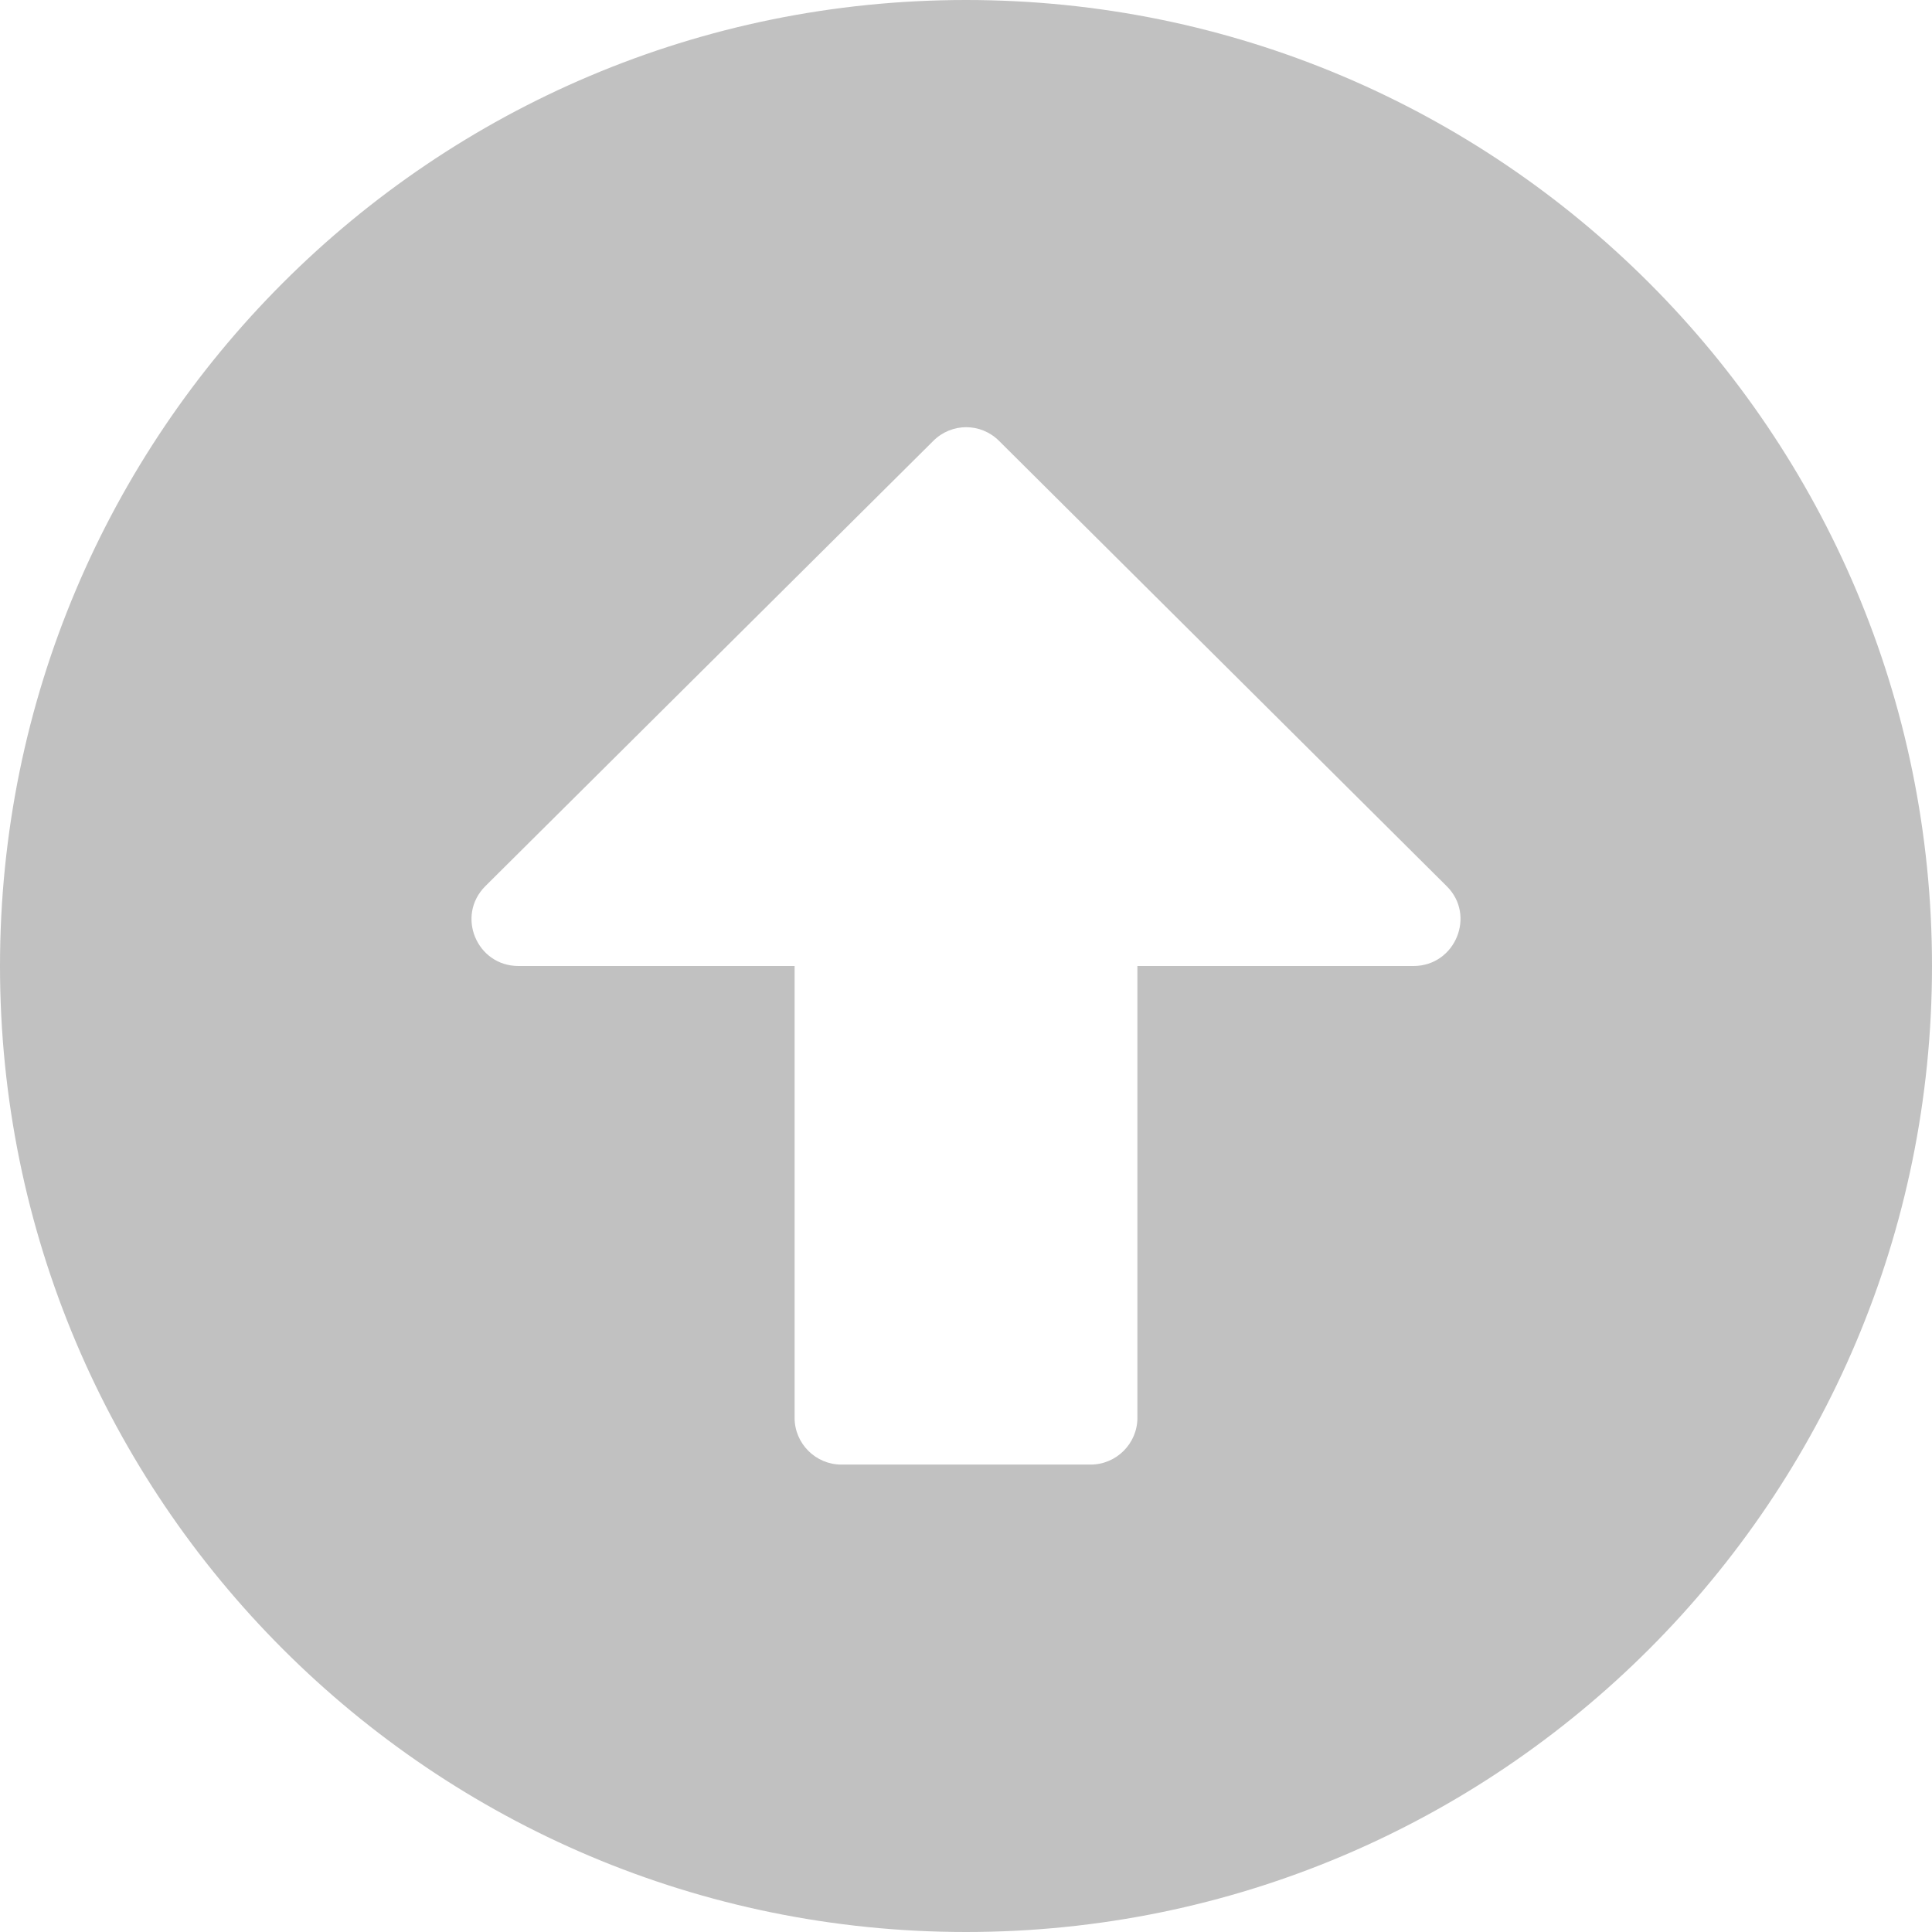
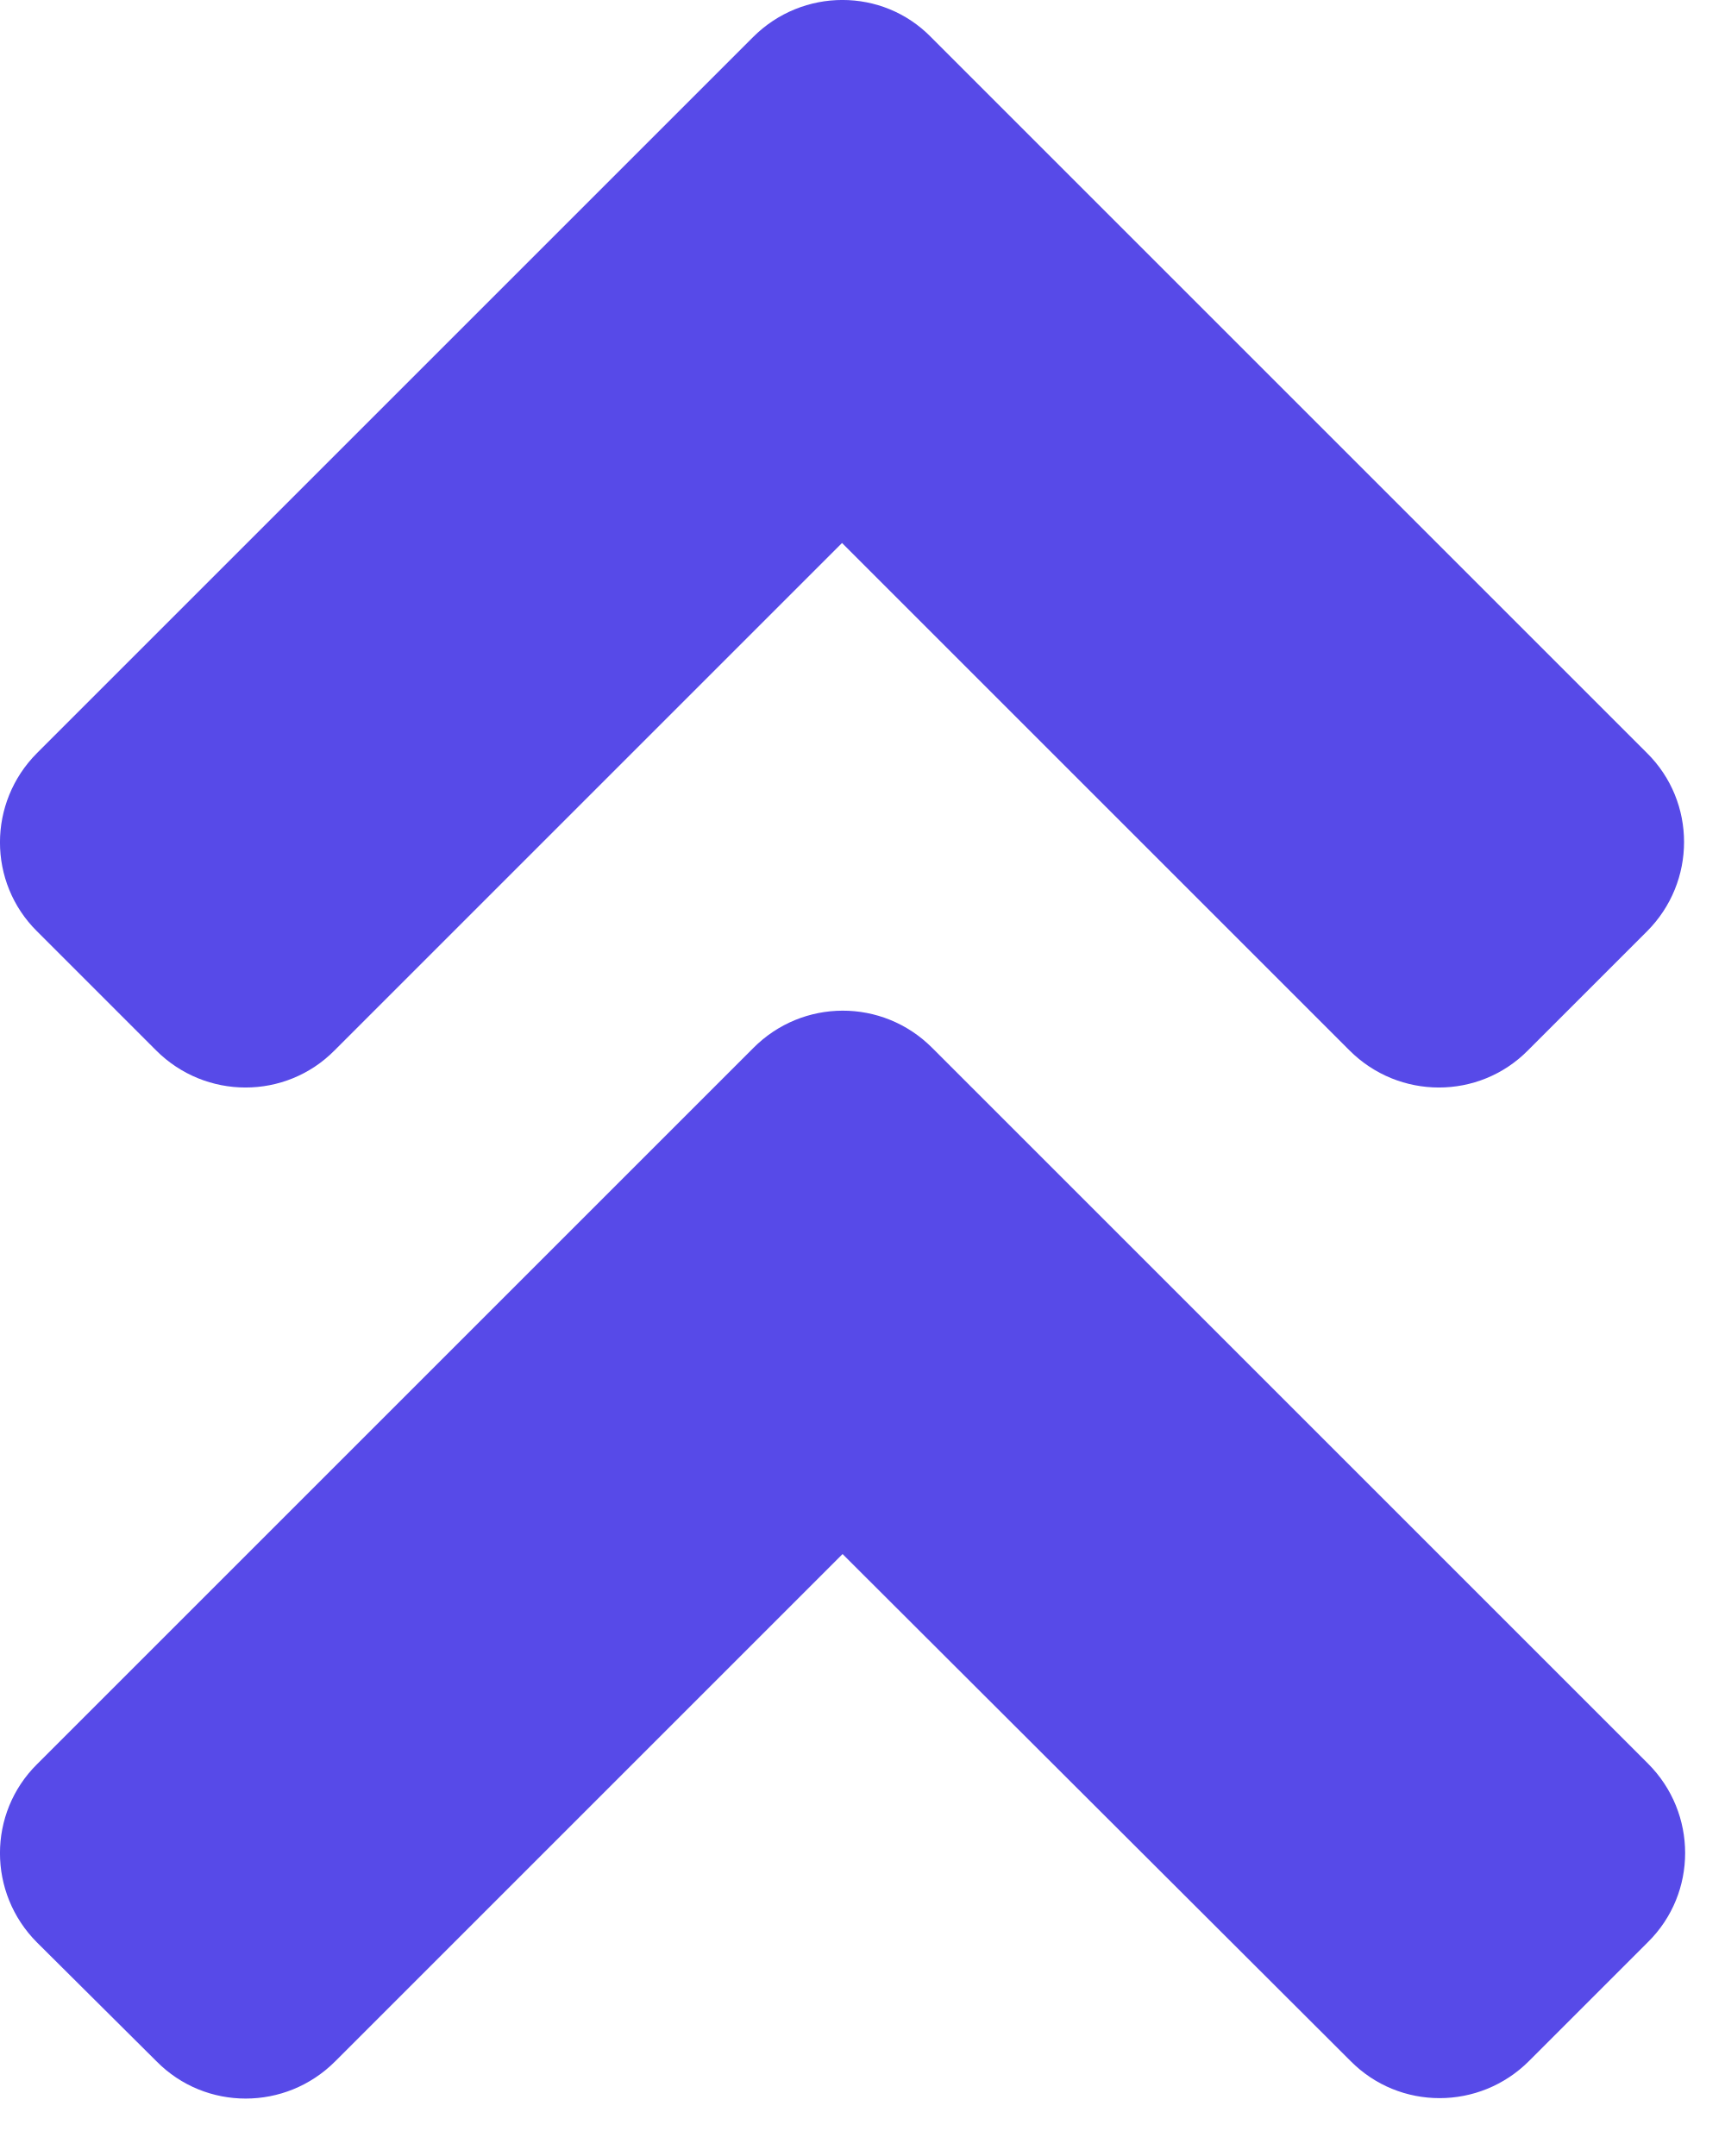
- <svg xmlns="http://www.w3.org/2000/svg" width="52" height="52" viewBox="0 0 32 32" fill="none">
-   <path d="M0 16C0 7.161 7.161 0 16 0C24.839 0 32 7.161 32 16C32 24.839 24.839 32 16 32C7.161 32 0 24.839 0 16ZM18.839 23.484V16H23.413C24.103 16 24.452 15.161 23.961 14.677L16.548 7.303C16.245 7 15.761 7 15.458 7.303L8.039 14.677C7.548 15.168 7.897 16 8.587 16H13.161V23.484C13.161 23.91 13.51 24.258 13.935 24.258H18.064C18.49 24.258 18.839 23.91 18.839 23.484Z" fill="url(#paint0_linear_531_23)" />
-   <defs>
-     <linearGradient id="paint0_linear_531_23" x1="16" y1="0" x2="16" y2="32" gradientUnits="userSpaceOnUse">
-       <stop stop-color="#c1c1c1" />
-       <stop offset="1" stop-color="#c1c1c1" />
-     </linearGradient>
-   </defs>
+ <svg xmlns="http://www.w3.org/2000/svg" width="16" height="20" viewBox="0 0 16 20" fill="none">
+   <path d="M8.645 9.719L15.286 16.36C15.745 16.819 15.745 17.561 15.286 18.015L14.182 19.119C13.723 19.578 12.981 19.578 12.527 19.119L7.815 14.416L3.108 19.123C2.649 19.582 1.907 19.582 1.453 19.123L0.344 18.02C-0.115 17.561 -0.115 16.819 0.344 16.365L6.985 9.724C7.444 9.26 8.186 9.26 8.645 9.719ZM6.985 0.344L0.344 6.985C-0.115 7.444 -0.115 8.186 0.344 8.64L1.448 9.744C1.907 10.203 2.649 10.203 3.103 9.744L7.81 5.037L12.517 9.744C12.976 10.203 13.718 10.203 14.172 9.744L15.276 8.64C15.735 8.181 15.735 7.439 15.276 6.985L8.635 0.344C8.186 -0.115 7.444 -0.115 6.985 0.344Z" fill="#574AE8" />
</svg>
